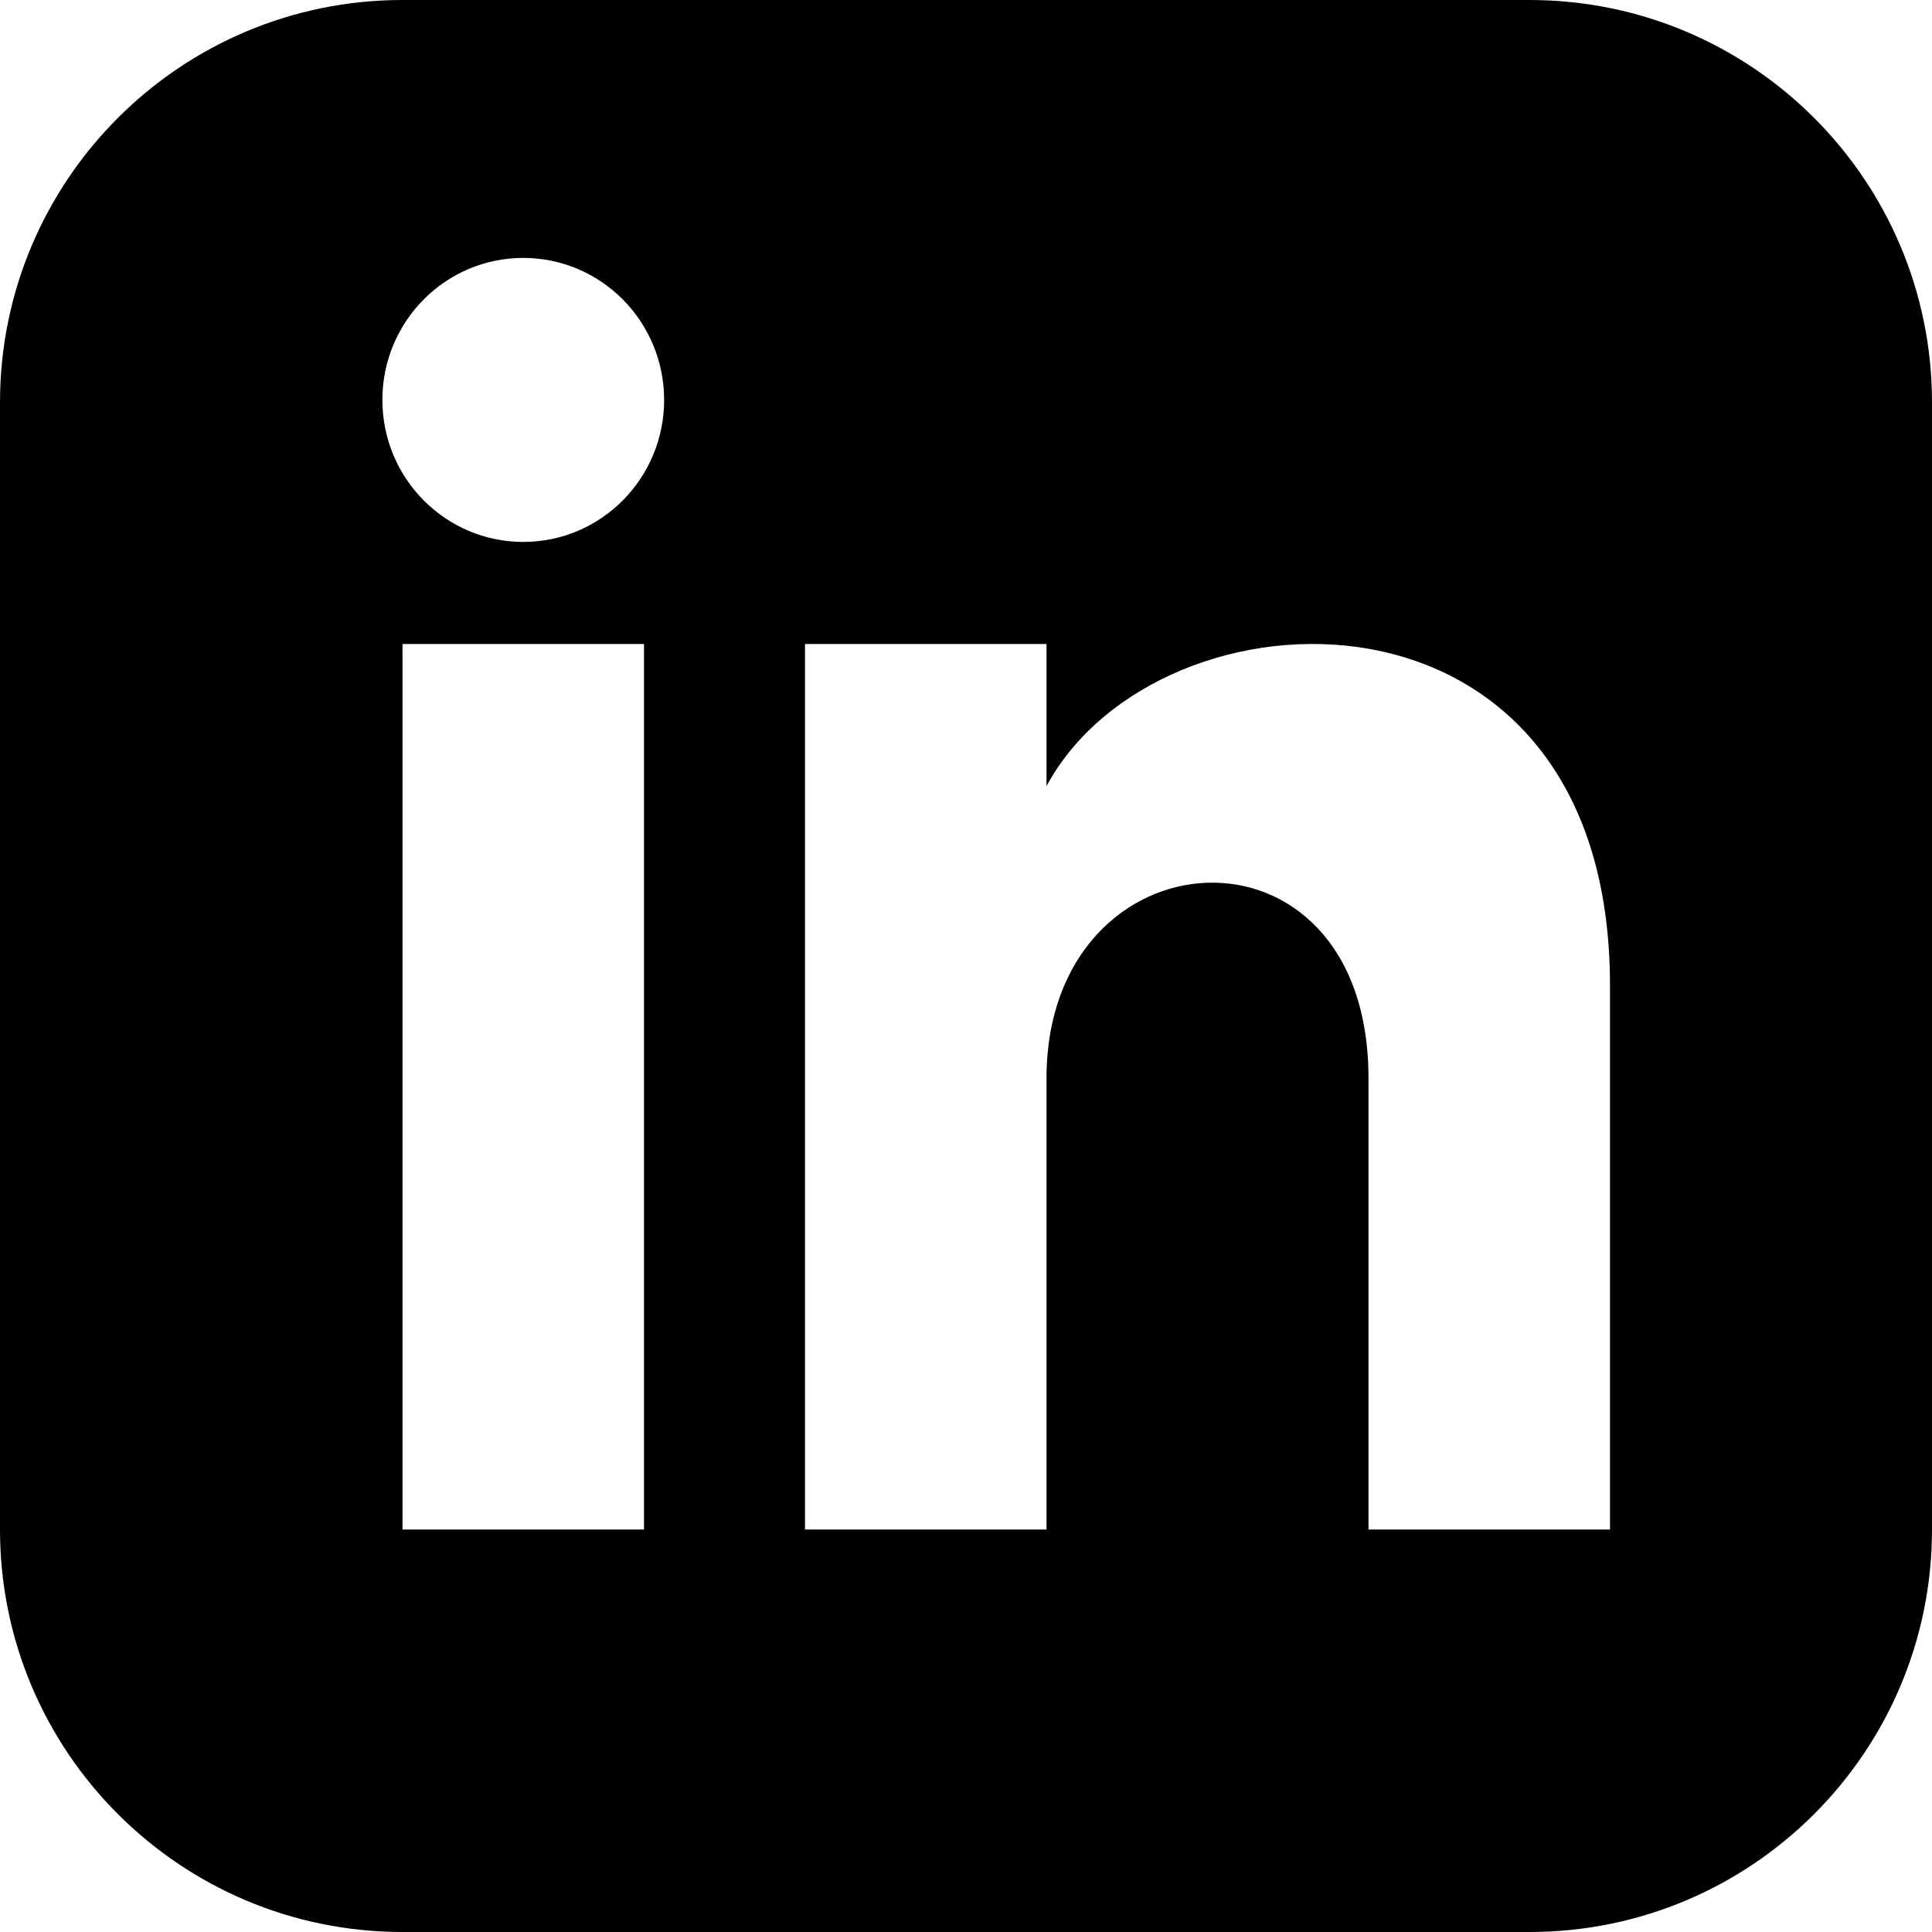
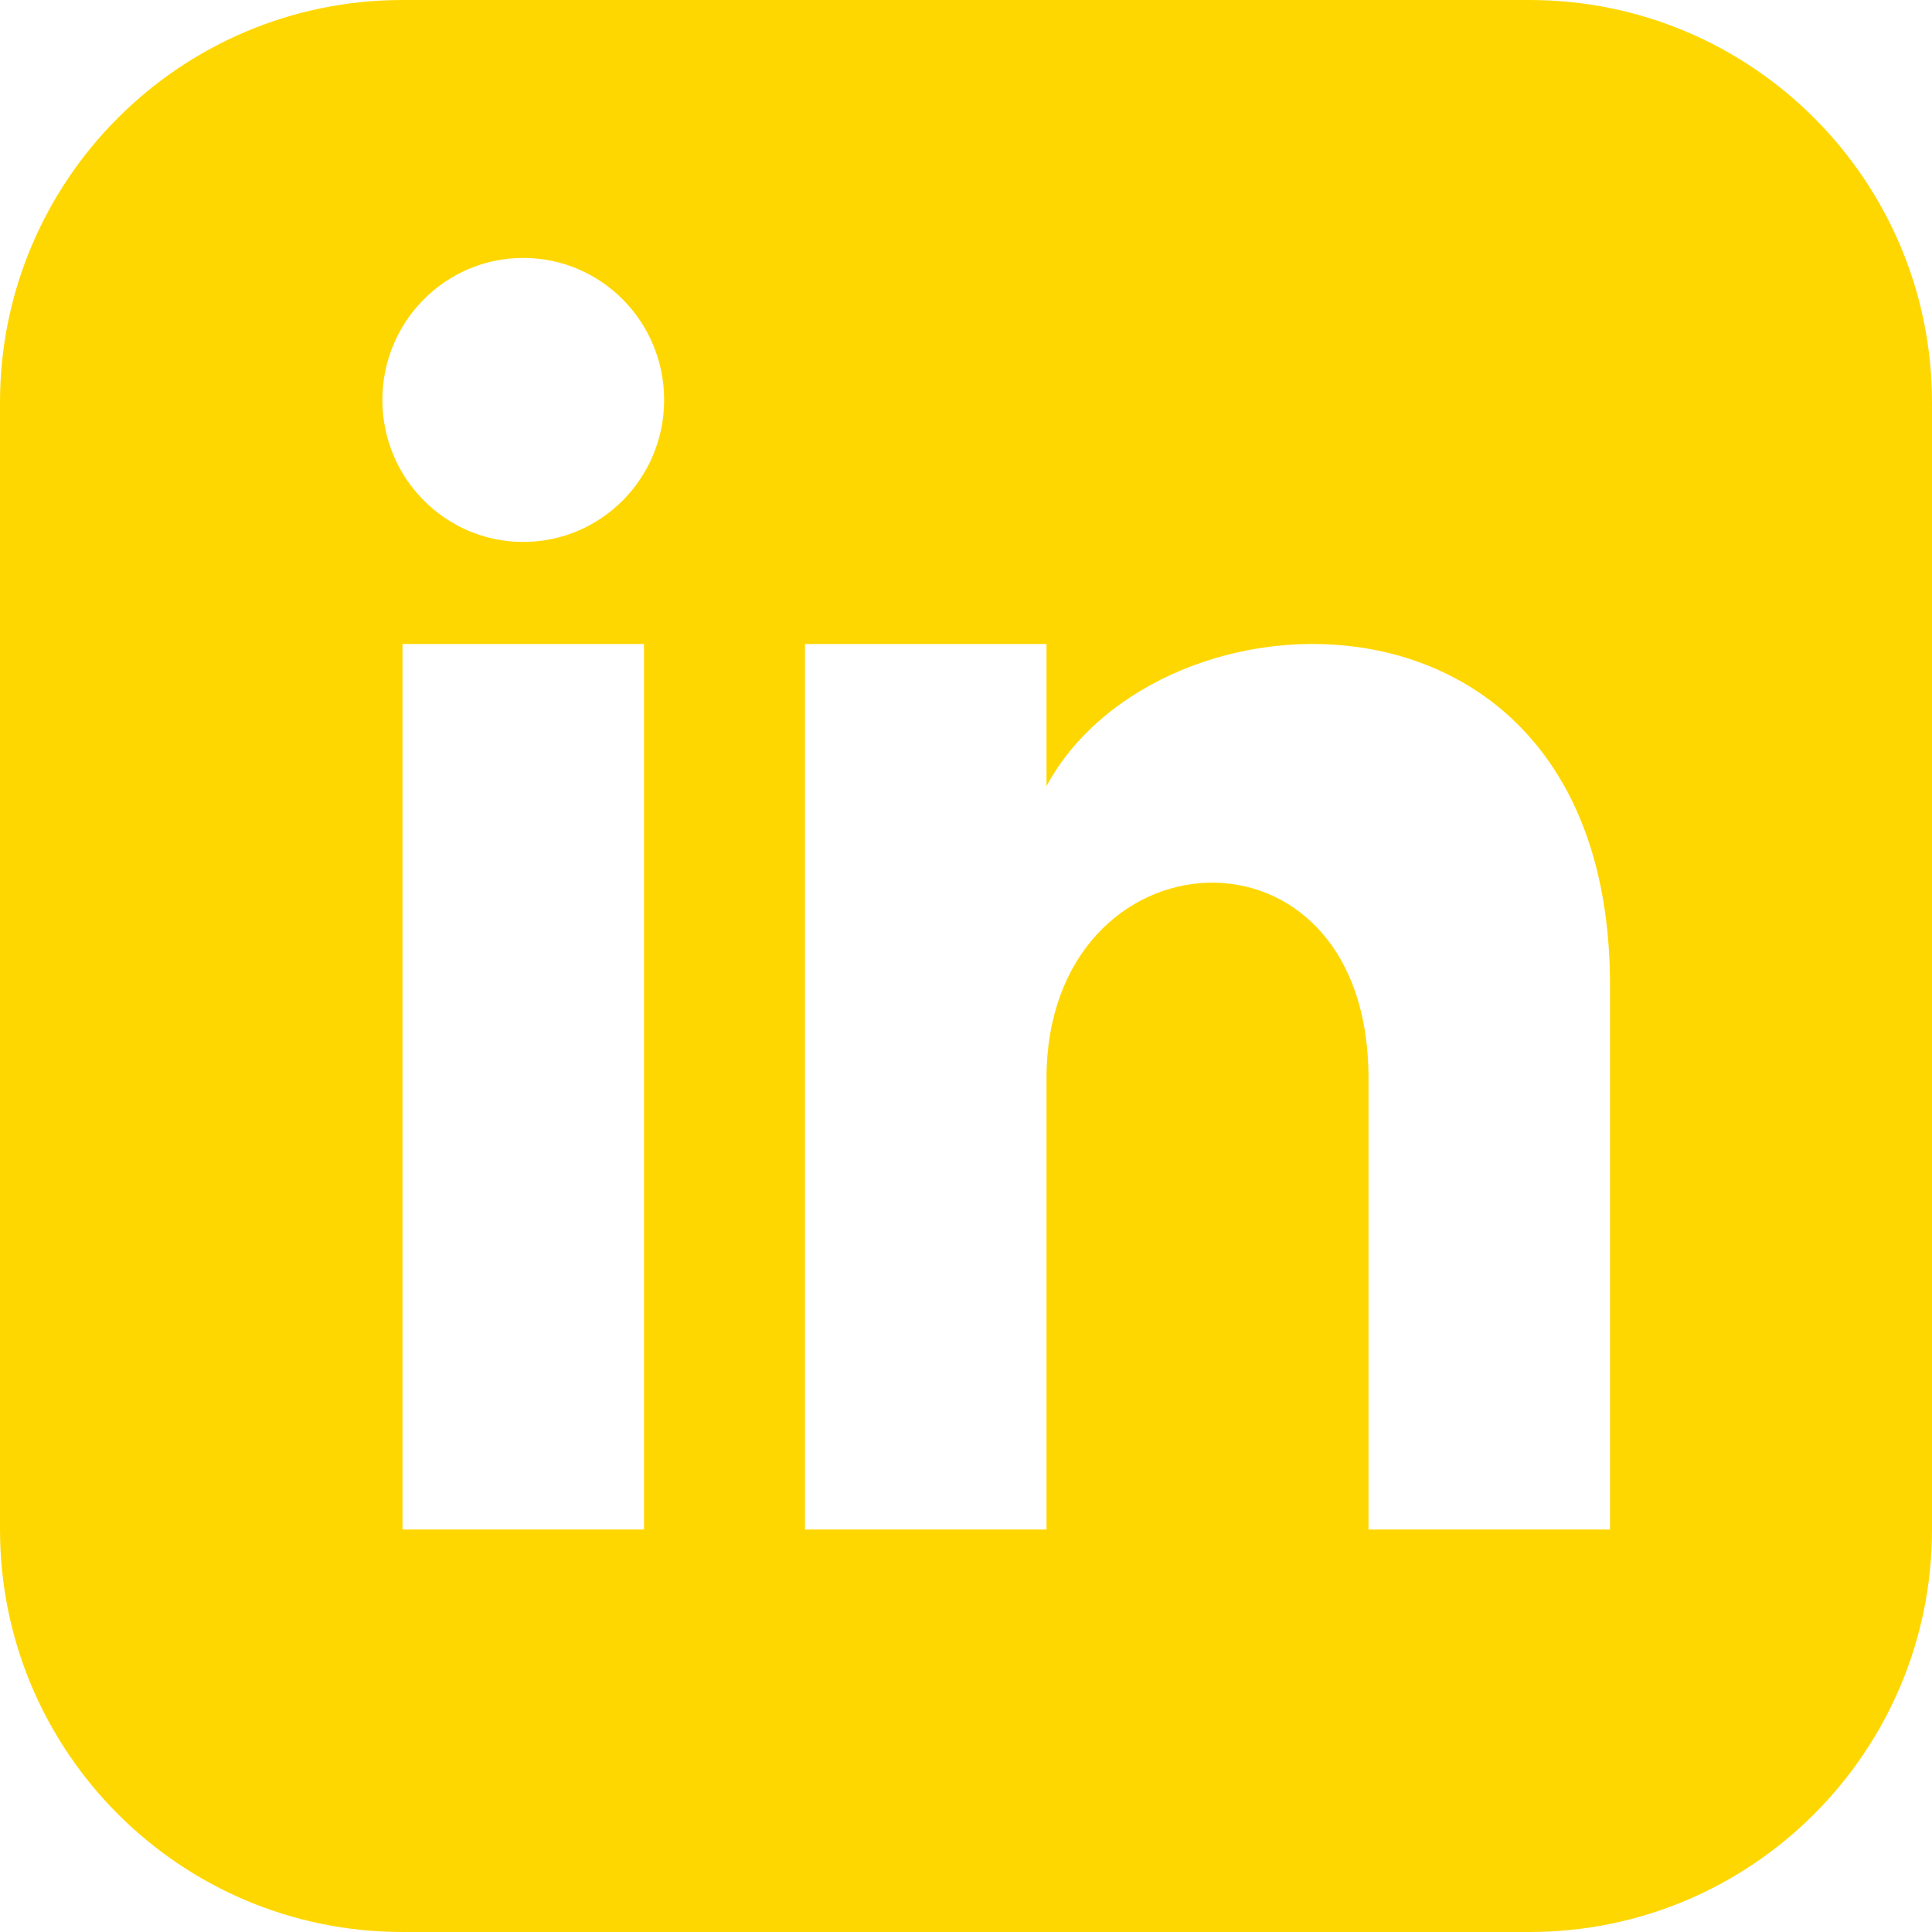
- <svg xmlns="http://www.w3.org/2000/svg" width="24" height="24" viewBox="0 0 24 24">
+ <svg xmlns="http://www.w3.org/2000/svg" width="24" height="24" viewBox="0 0 24 24" fill="gold">
  <path d="M19 0h-14c-2.761 0-5 2.239-5 5v14c0 2.761 2.239 5 5 5h14c2.762 0 5-2.239 5-5v-14c0-2.761-2.238-5-5-5zm-11 19h-3v-11h3v11zm-1.5-12.268c-.966 0-1.75-.79-1.75-1.764s.784-1.764 1.75-1.764 1.75.79 1.75 1.764-.783 1.764-1.75 1.764zm13.5 12.268h-3v-5.604c0-3.368-4-3.113-4 0v5.604h-3v-11h3v1.765c1.396-2.586 7-2.777 7 2.476v6.759z" />
</svg>
